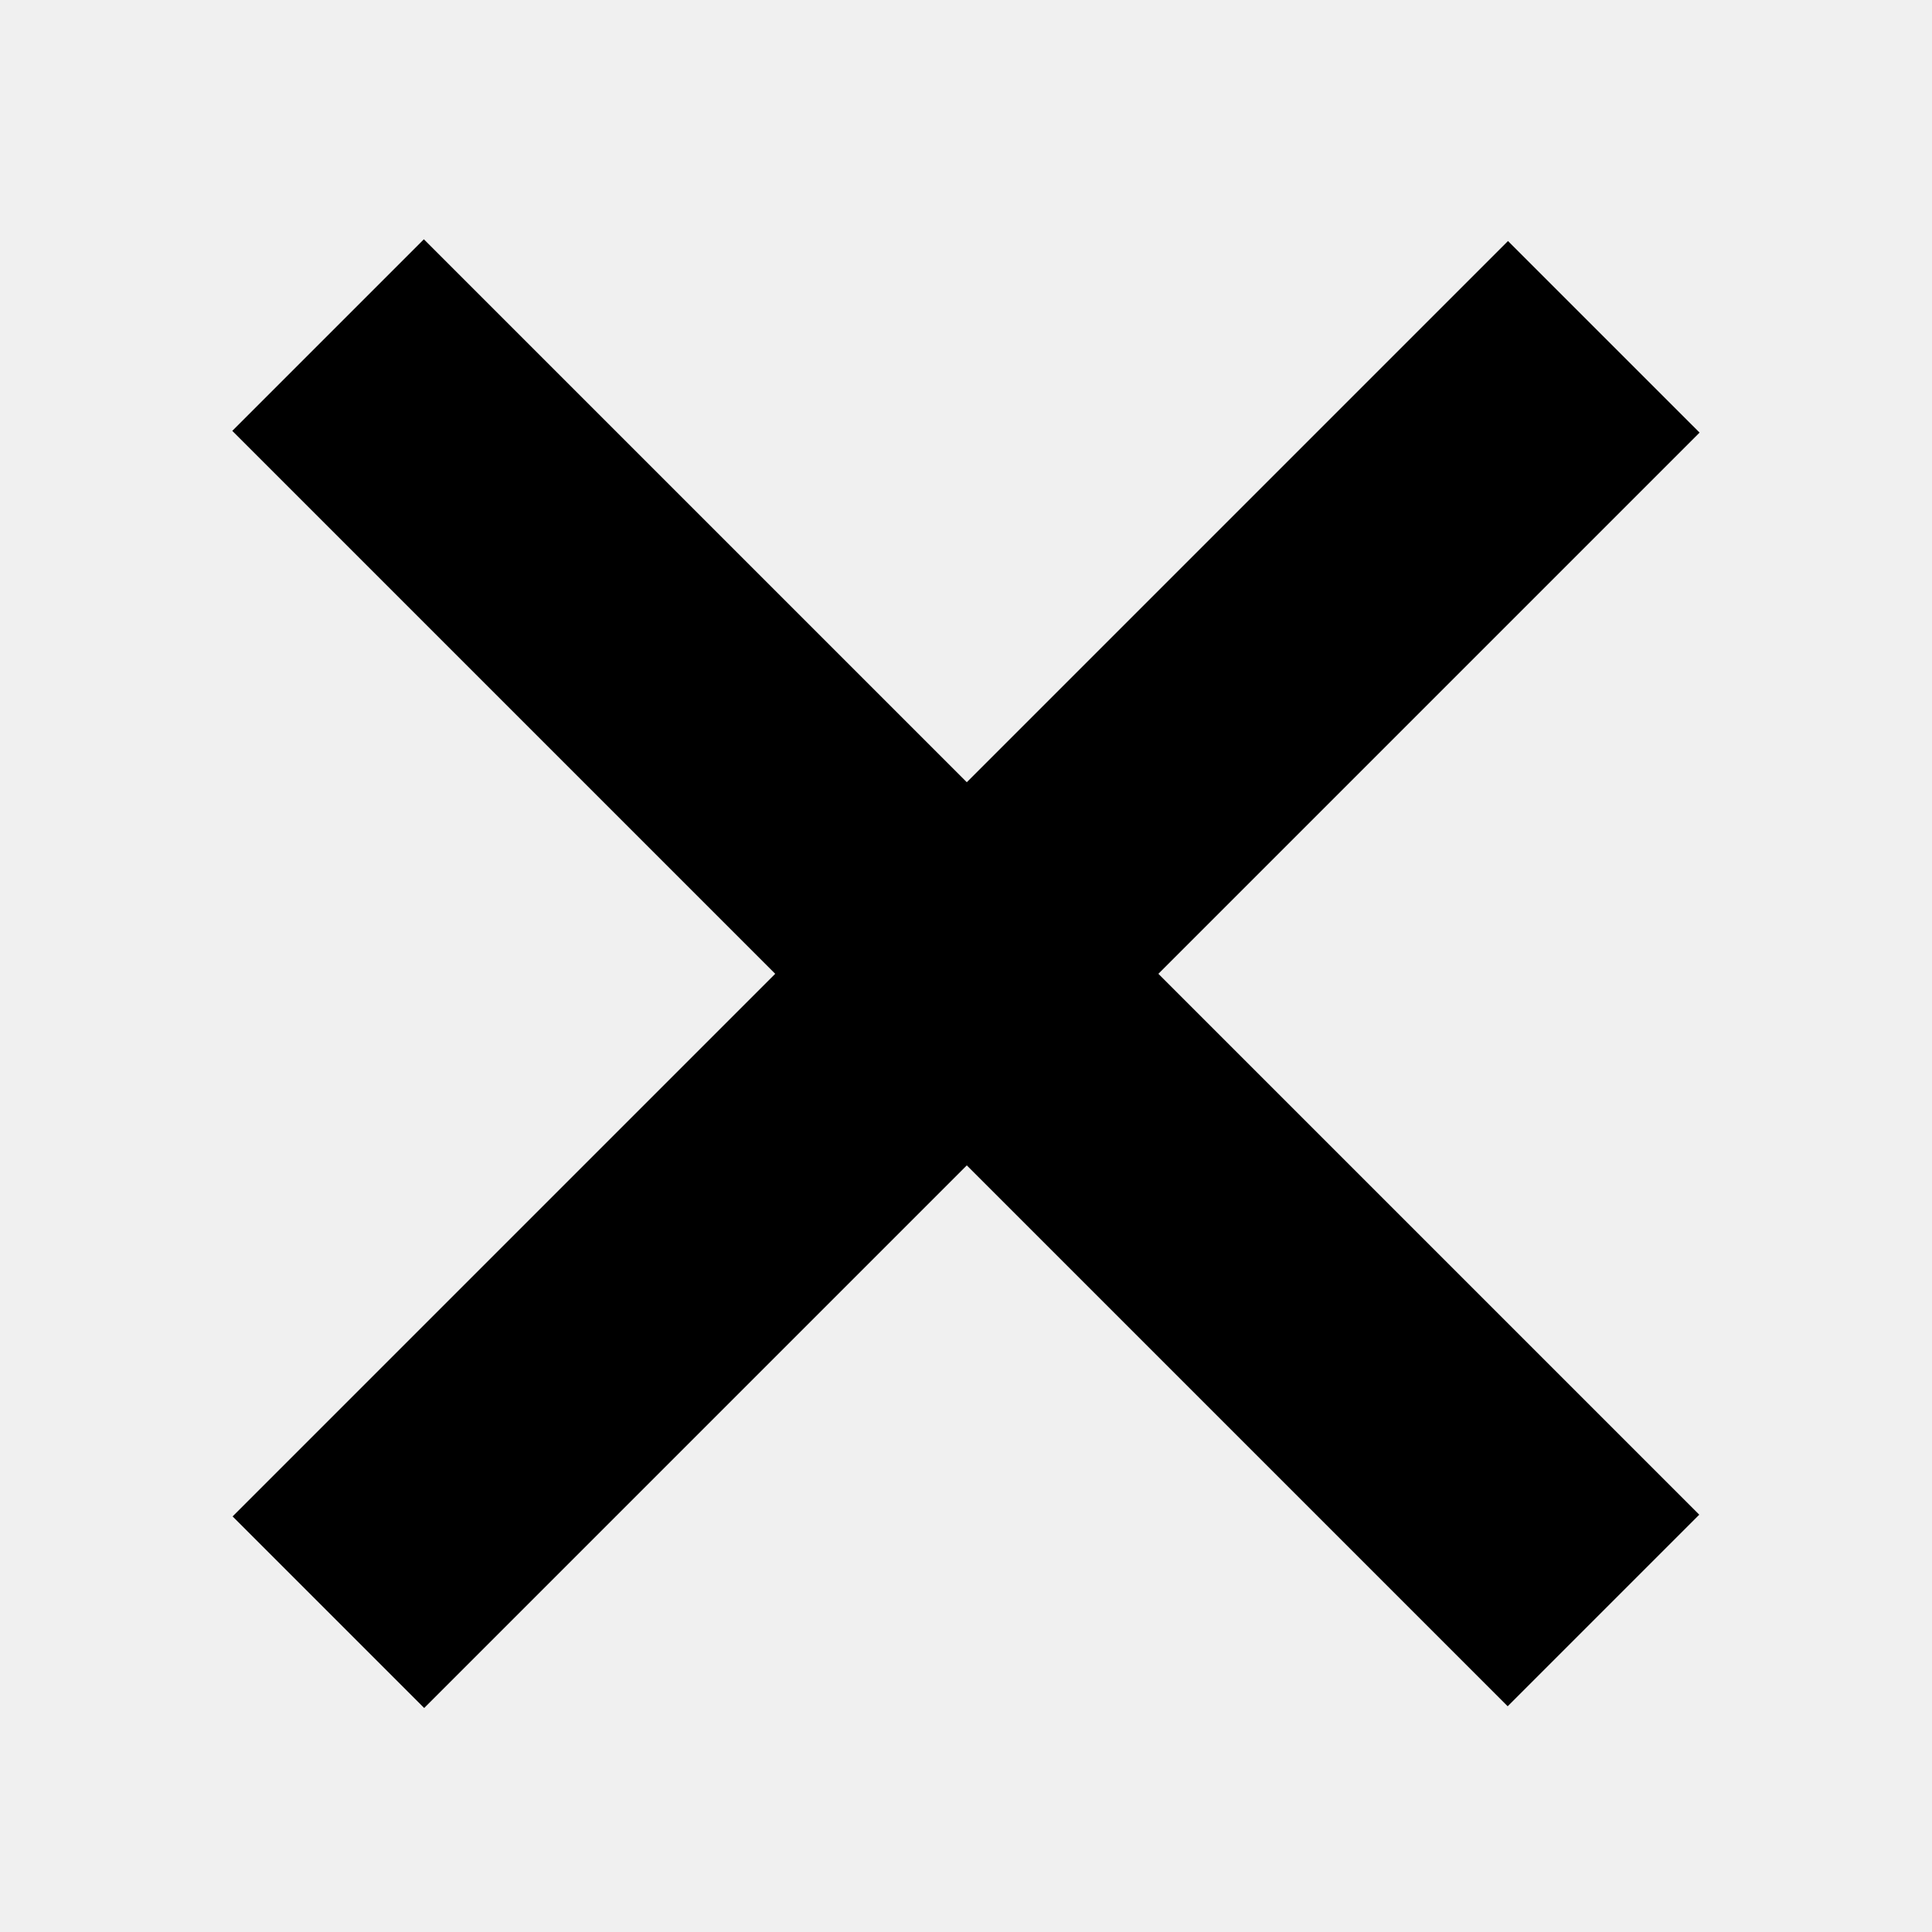
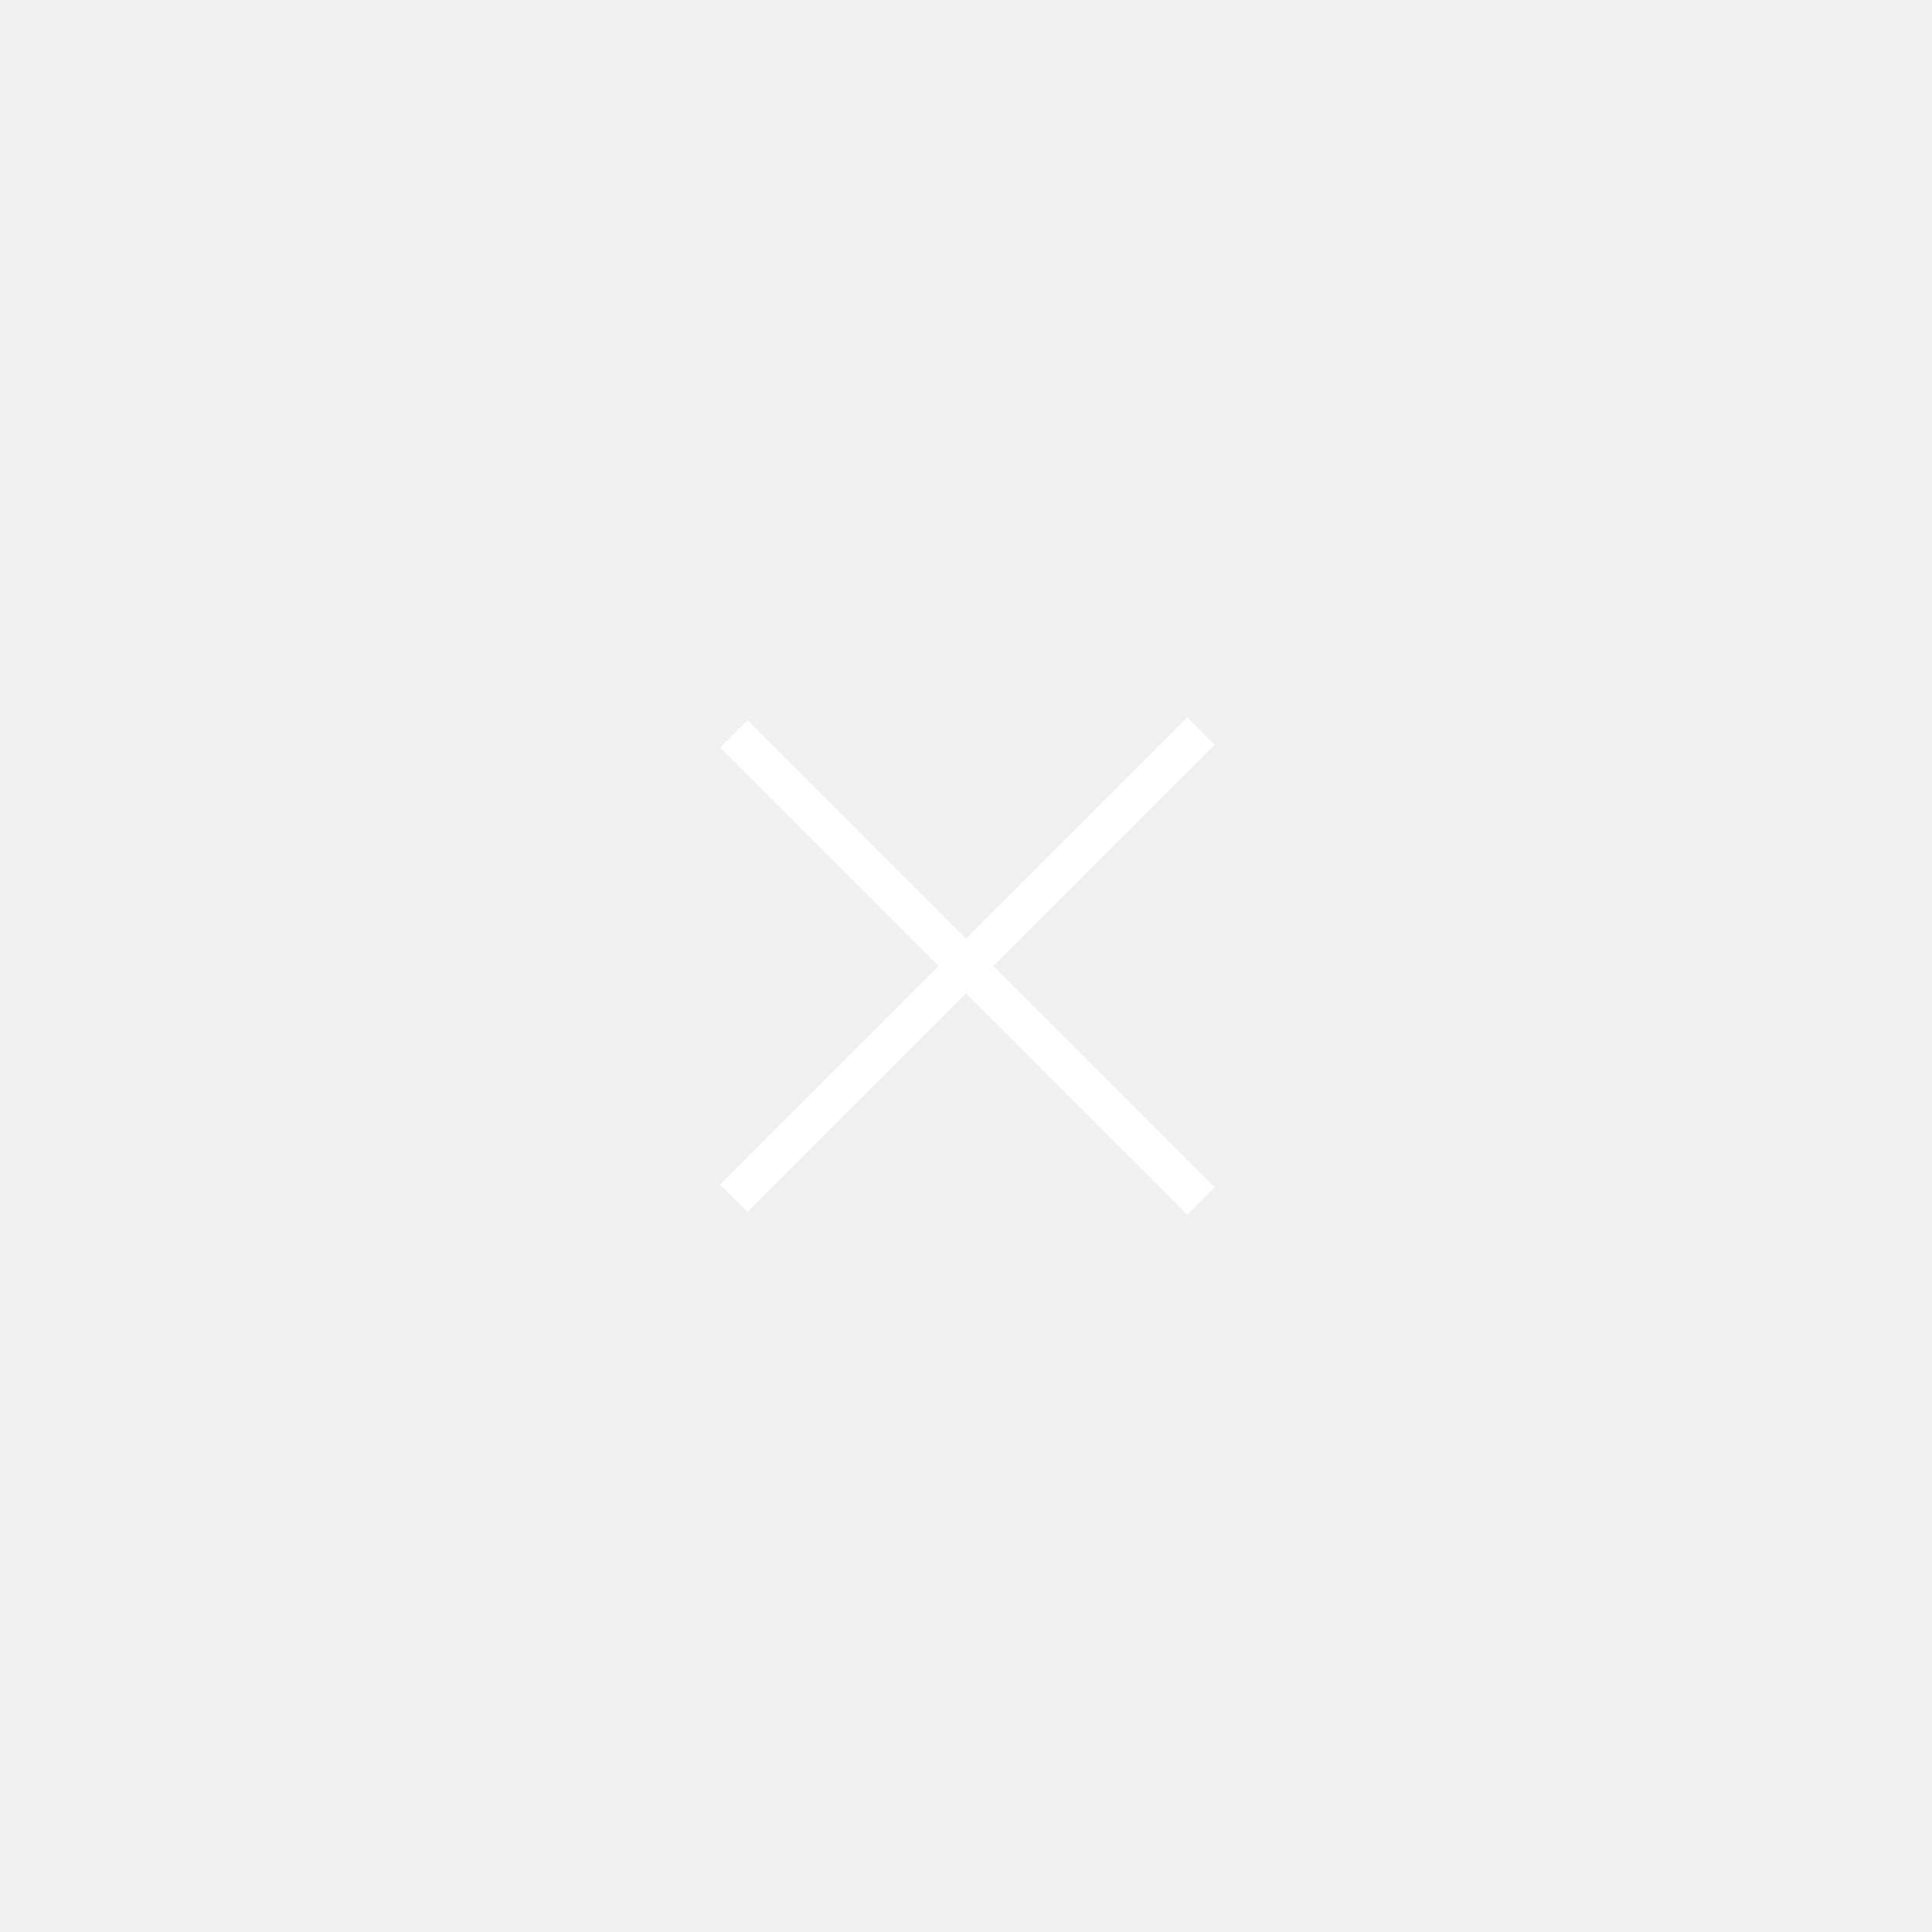
- <svg xmlns="http://www.w3.org/2000/svg" viewBox="0 0 256 256" enable-background="new 0 0 256 256">
-   <path d="M199.776 226.088l-168.997-168.997 25.385-25.385 168.997 168.997zM225.202 57.321l-168.997 168.997-25.385-25.385 168.997-168.997z" />
+ <svg xmlns="http://www.w3.org/2000/svg" version="1.1" id="Layer_1" x="0px" y="0px" viewBox="0 0 50 50" style="enable-background:new 0 0 50 50;" xml:space="preserve">
+   <style type="text/css">
+ 	.st0{fill:#FFFFFF;}
+ </style>
+   <rect x="16.5" y="24.5" transform="matrix(0.7071 -0.7071 0.7071 0.7071 -10.3553 25)" class="st0" width="17.1" height="1" />
+   <rect x="24.5" y="16.5" transform="matrix(0.7071 -0.7071 0.7071 0.7071 -10.3553 25)" class="st0" width="1" height="17.1" />
</svg>
